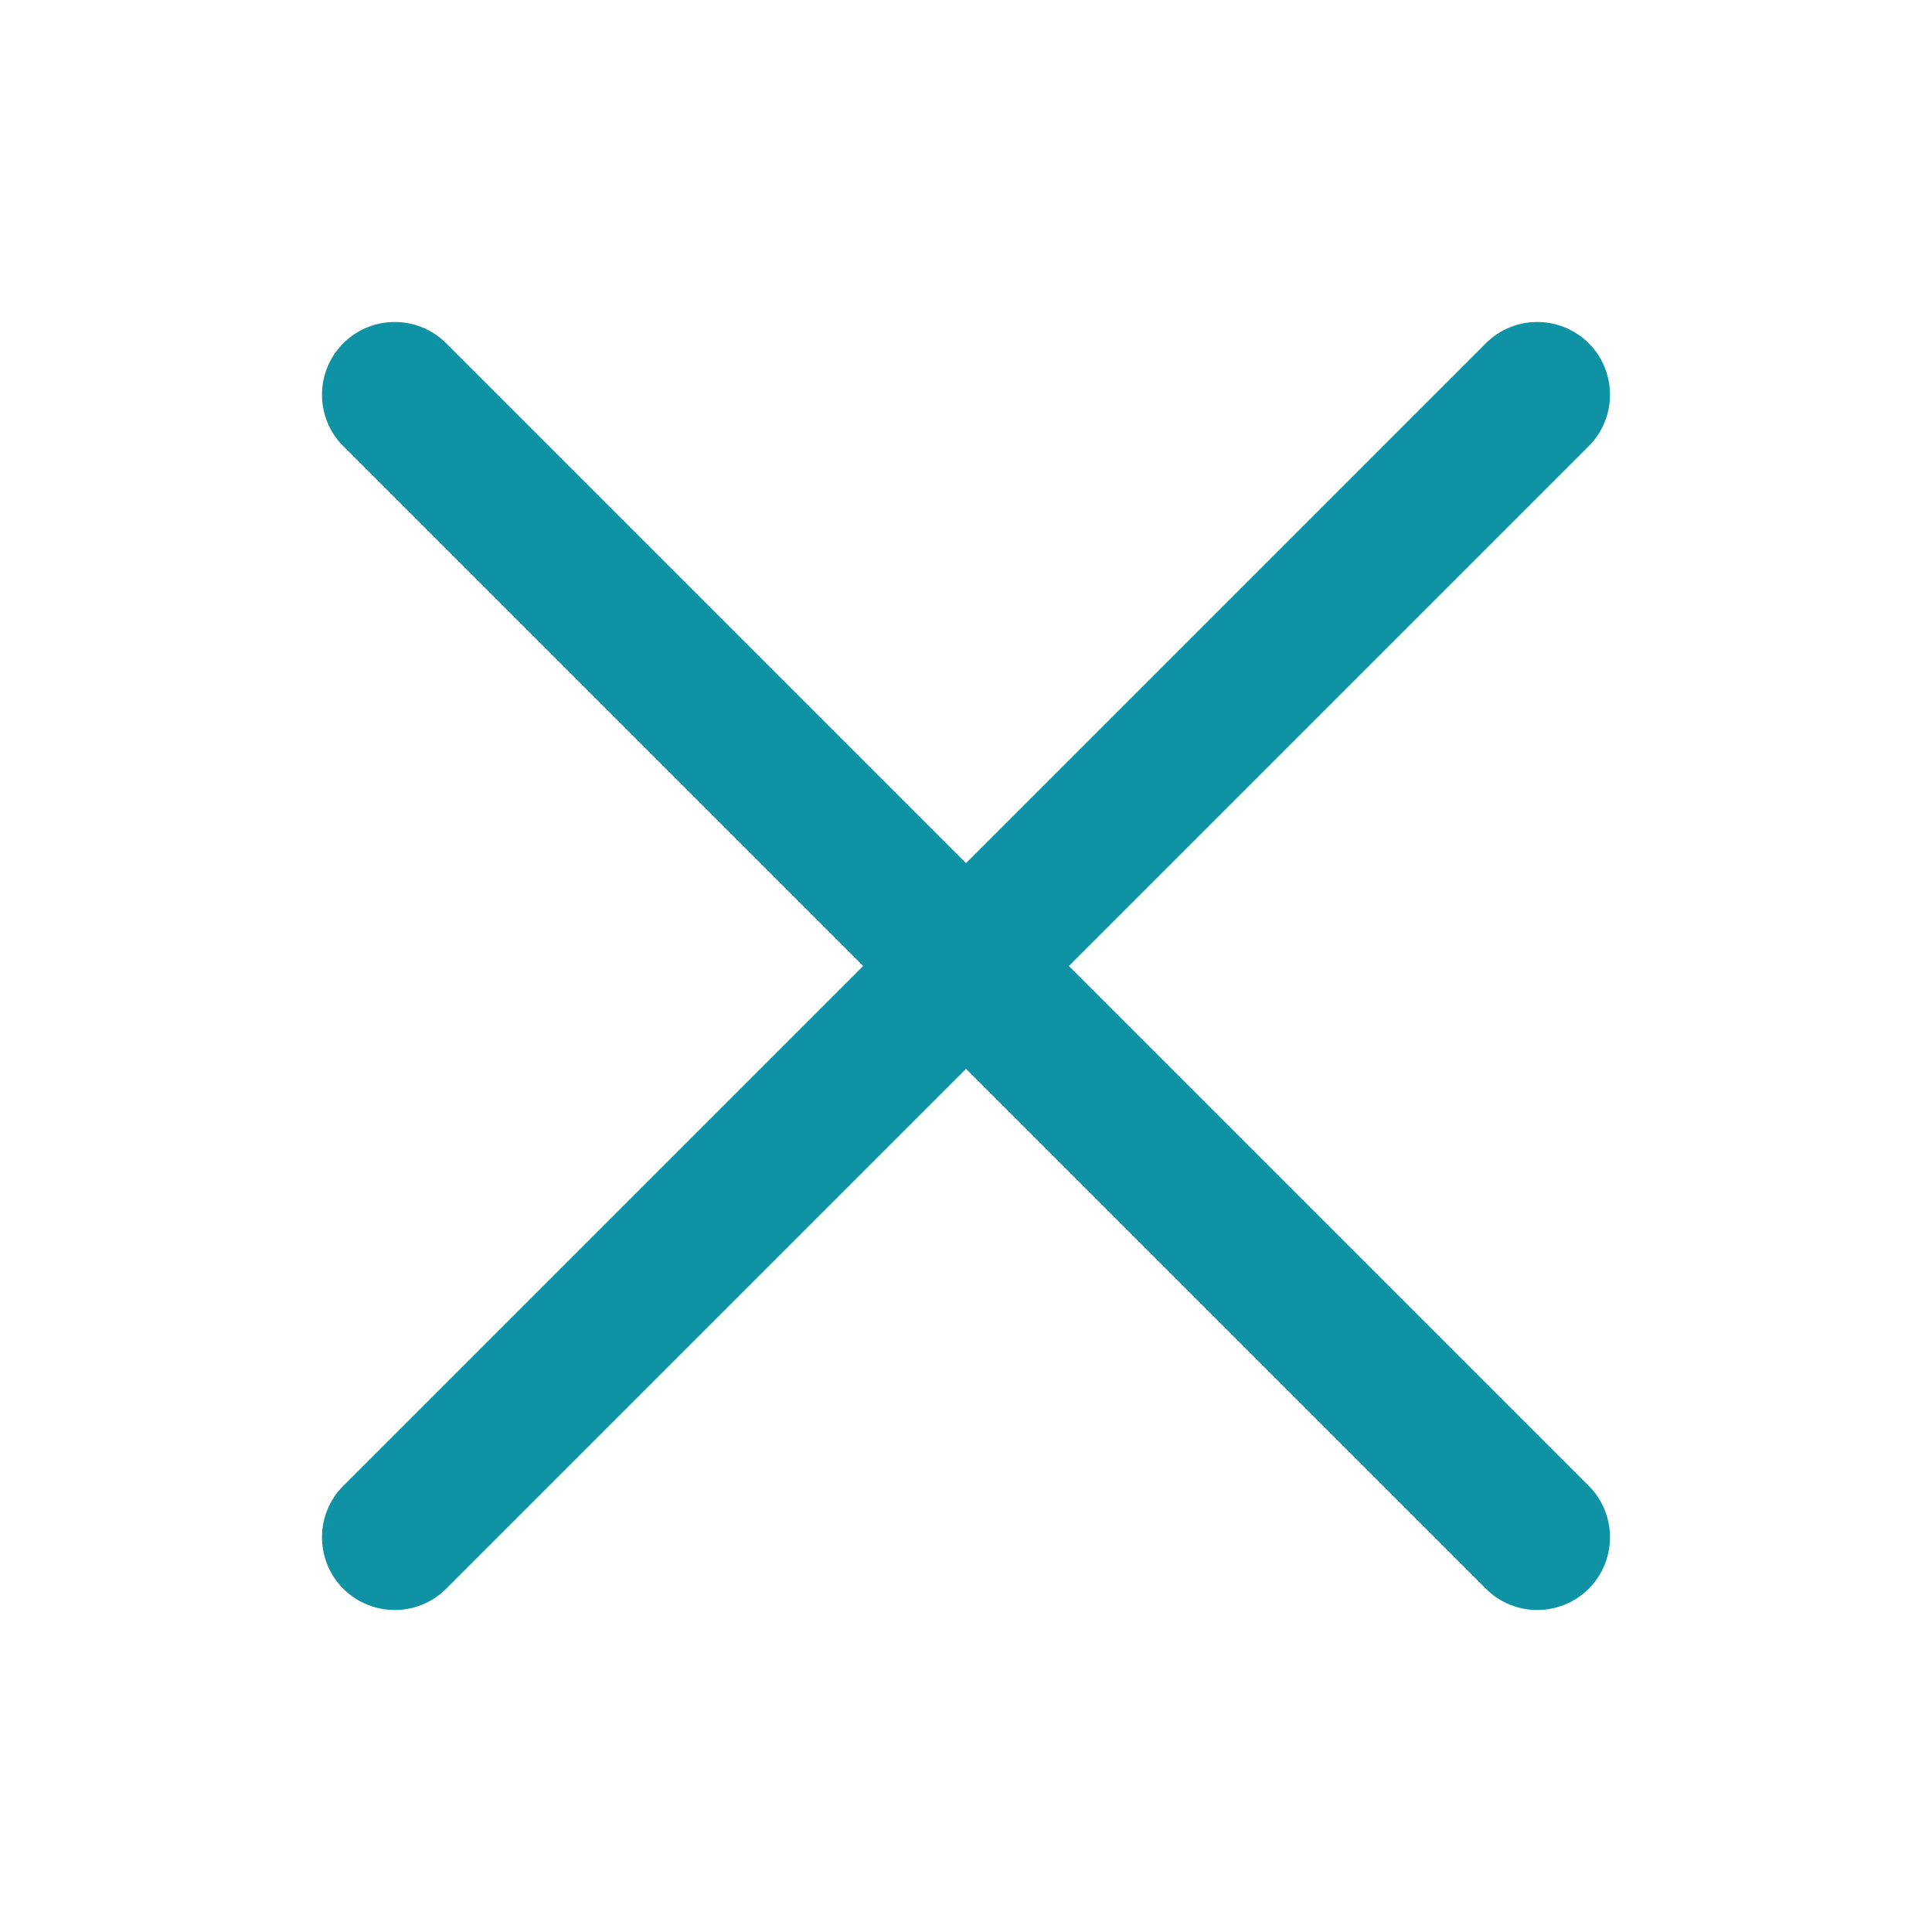
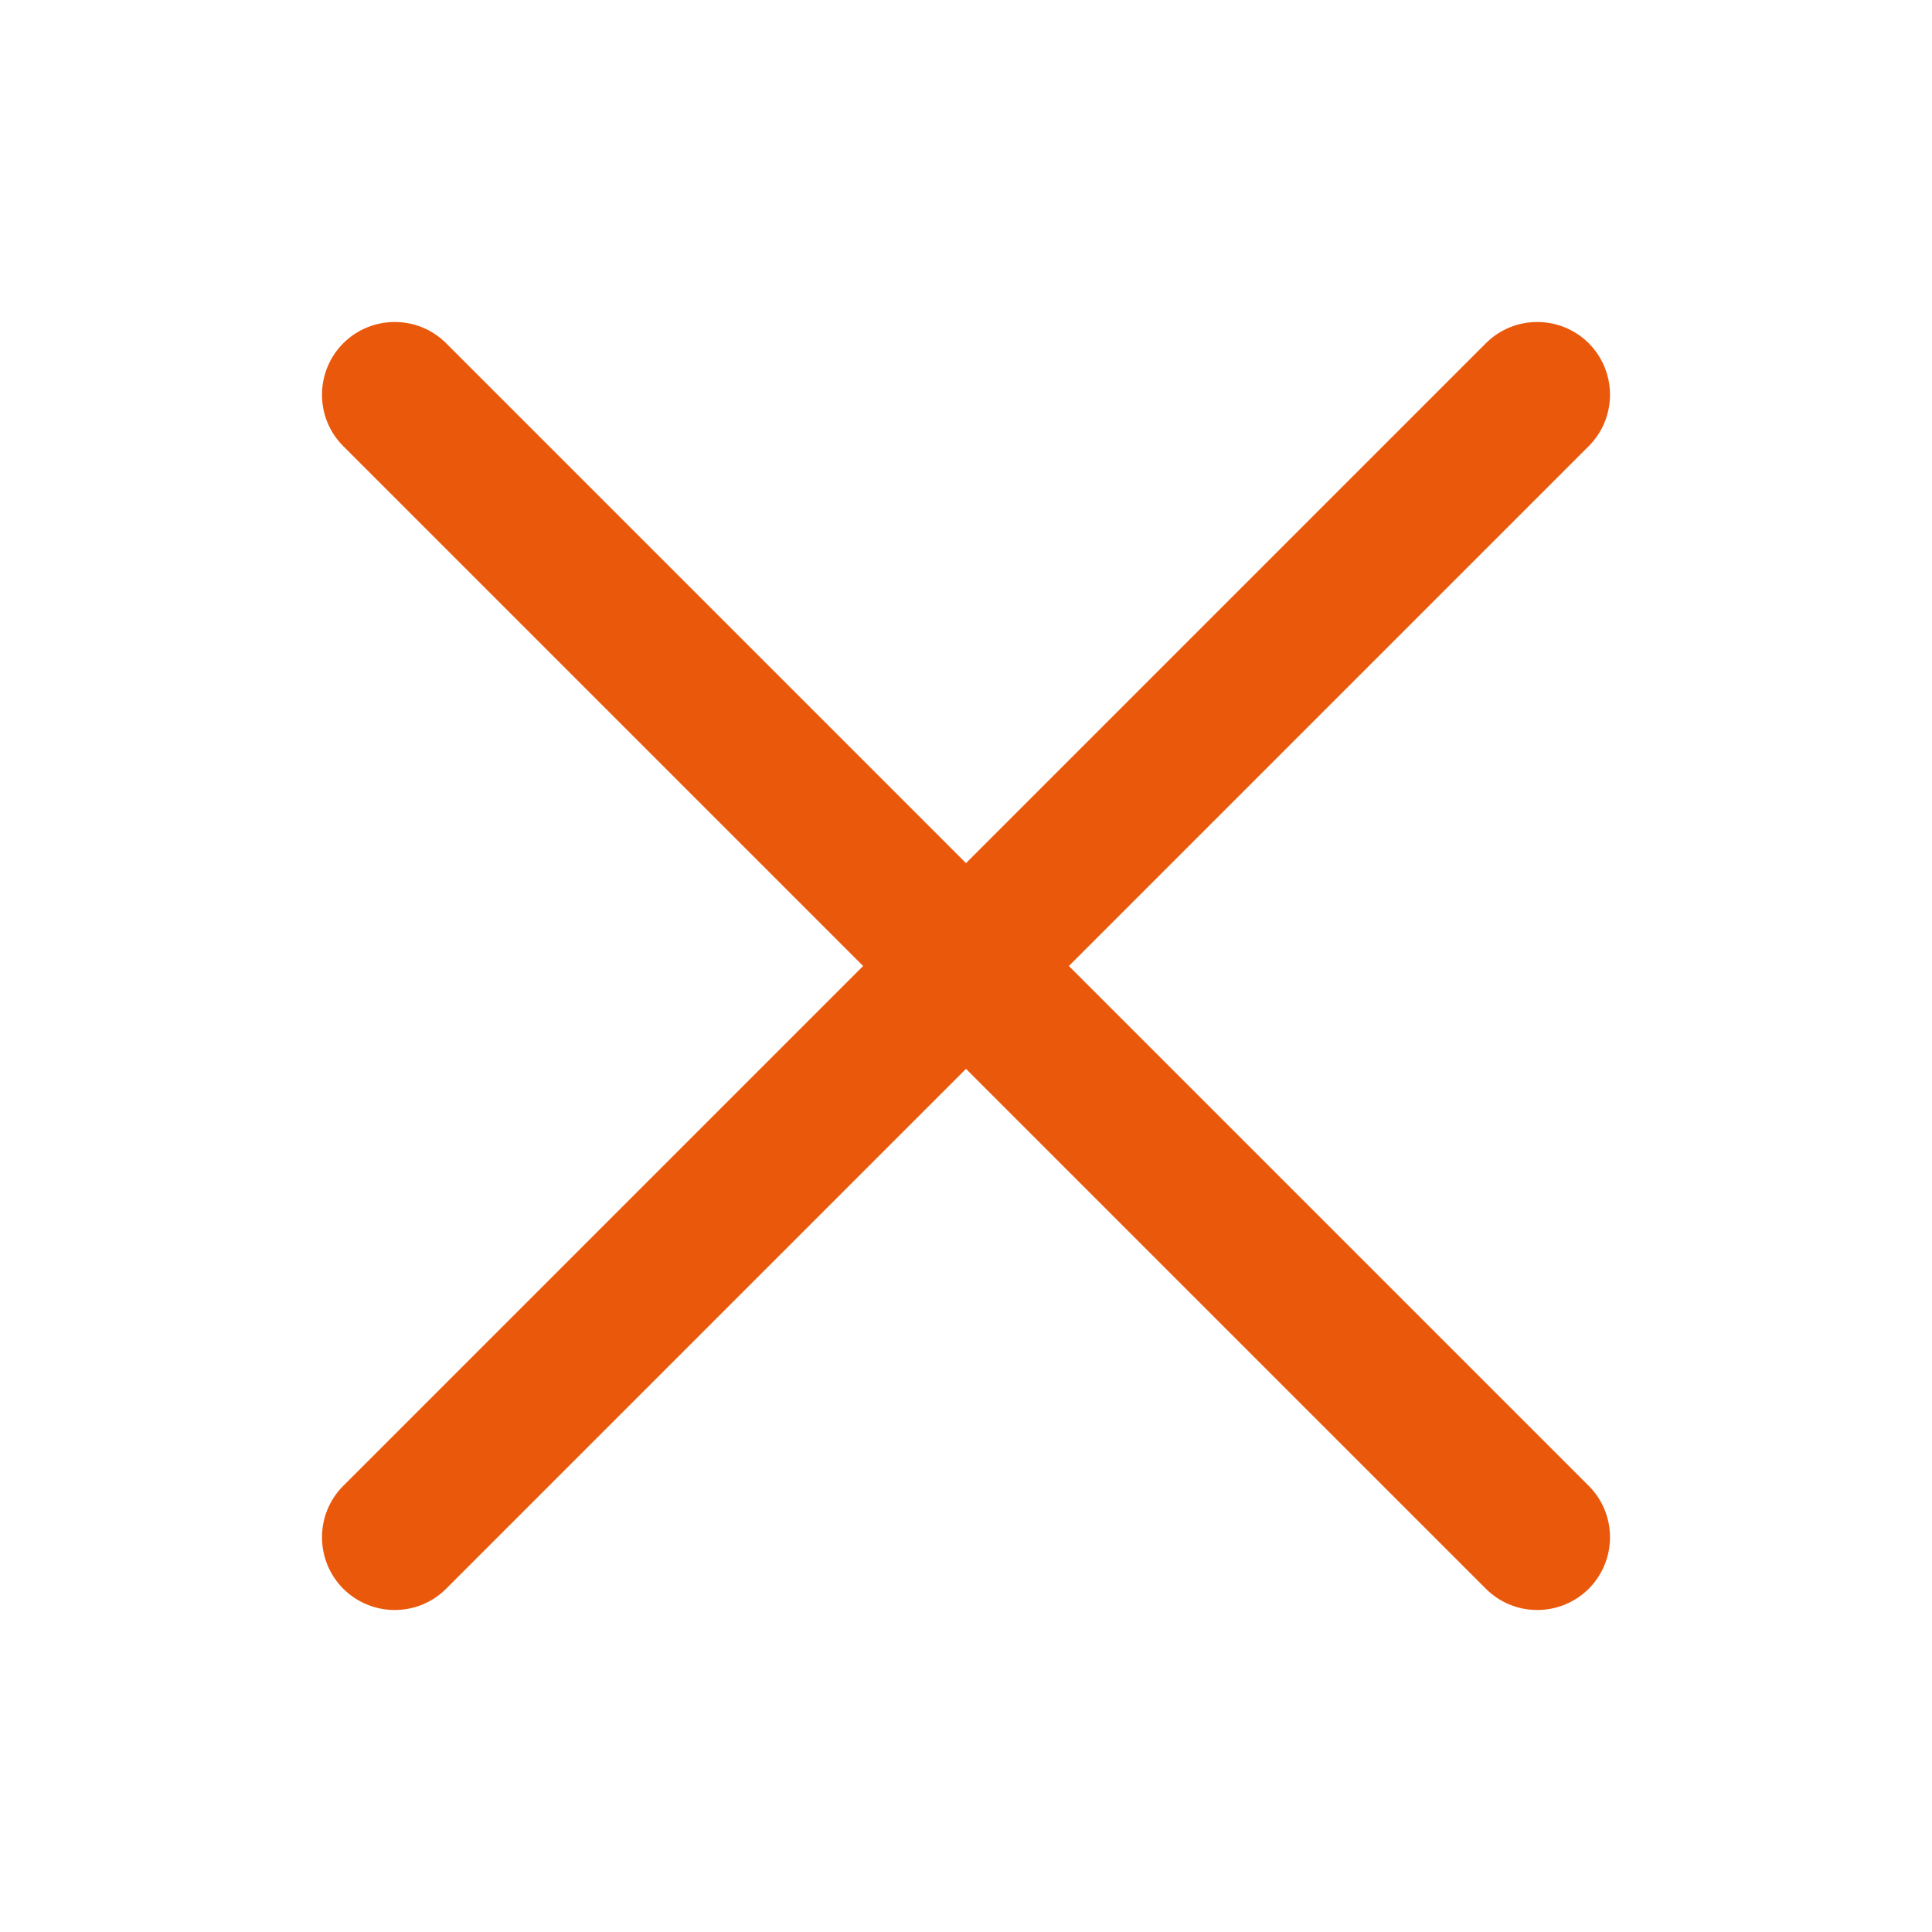
<svg xmlns="http://www.w3.org/2000/svg" width="12" height="12" viewBox="0 0 12 12" fill="none">
-   <path d="M2.771 2.132C2.595 1.956 2.309 1.956 2.132 2.132C1.956 2.309 1.956 2.595 2.132 2.771L5.361 6L2.132 9.229C1.956 9.405 1.956 9.691 2.132 9.868C2.309 10.044 2.595 10.044 2.771 9.868L6 6.639L9.229 9.868C9.405 10.044 9.691 10.044 9.868 9.868C10.044 9.691 10.044 9.405 9.868 9.229L6.639 6L9.868 2.771C10.044 2.595 10.044 2.309 9.868 2.132C9.691 1.956 9.405 1.956 9.229 2.132L6 5.361L2.771 2.132Z" fill="#0F92A3" />
+   <path d="M2.771 2.132C2.595 1.956 2.309 1.956 2.132 2.132C1.956 2.309 1.956 2.595 2.132 2.771L5.361 6L2.132 9.229C1.956 9.405 1.956 9.691 2.132 9.868C2.309 10.044 2.595 10.044 2.771 9.868L6 6.639L9.229 9.868C9.405 10.044 9.691 10.044 9.868 9.868C10.044 9.691 10.044 9.405 9.868 9.229L6.639 6L9.868 2.771C10.044 2.595 10.044 2.309 9.868 2.132C9.691 1.956 9.405 1.956 9.229 2.132L6 5.361L2.771 2.132Z" fill="#EA580C" />
</svg>
